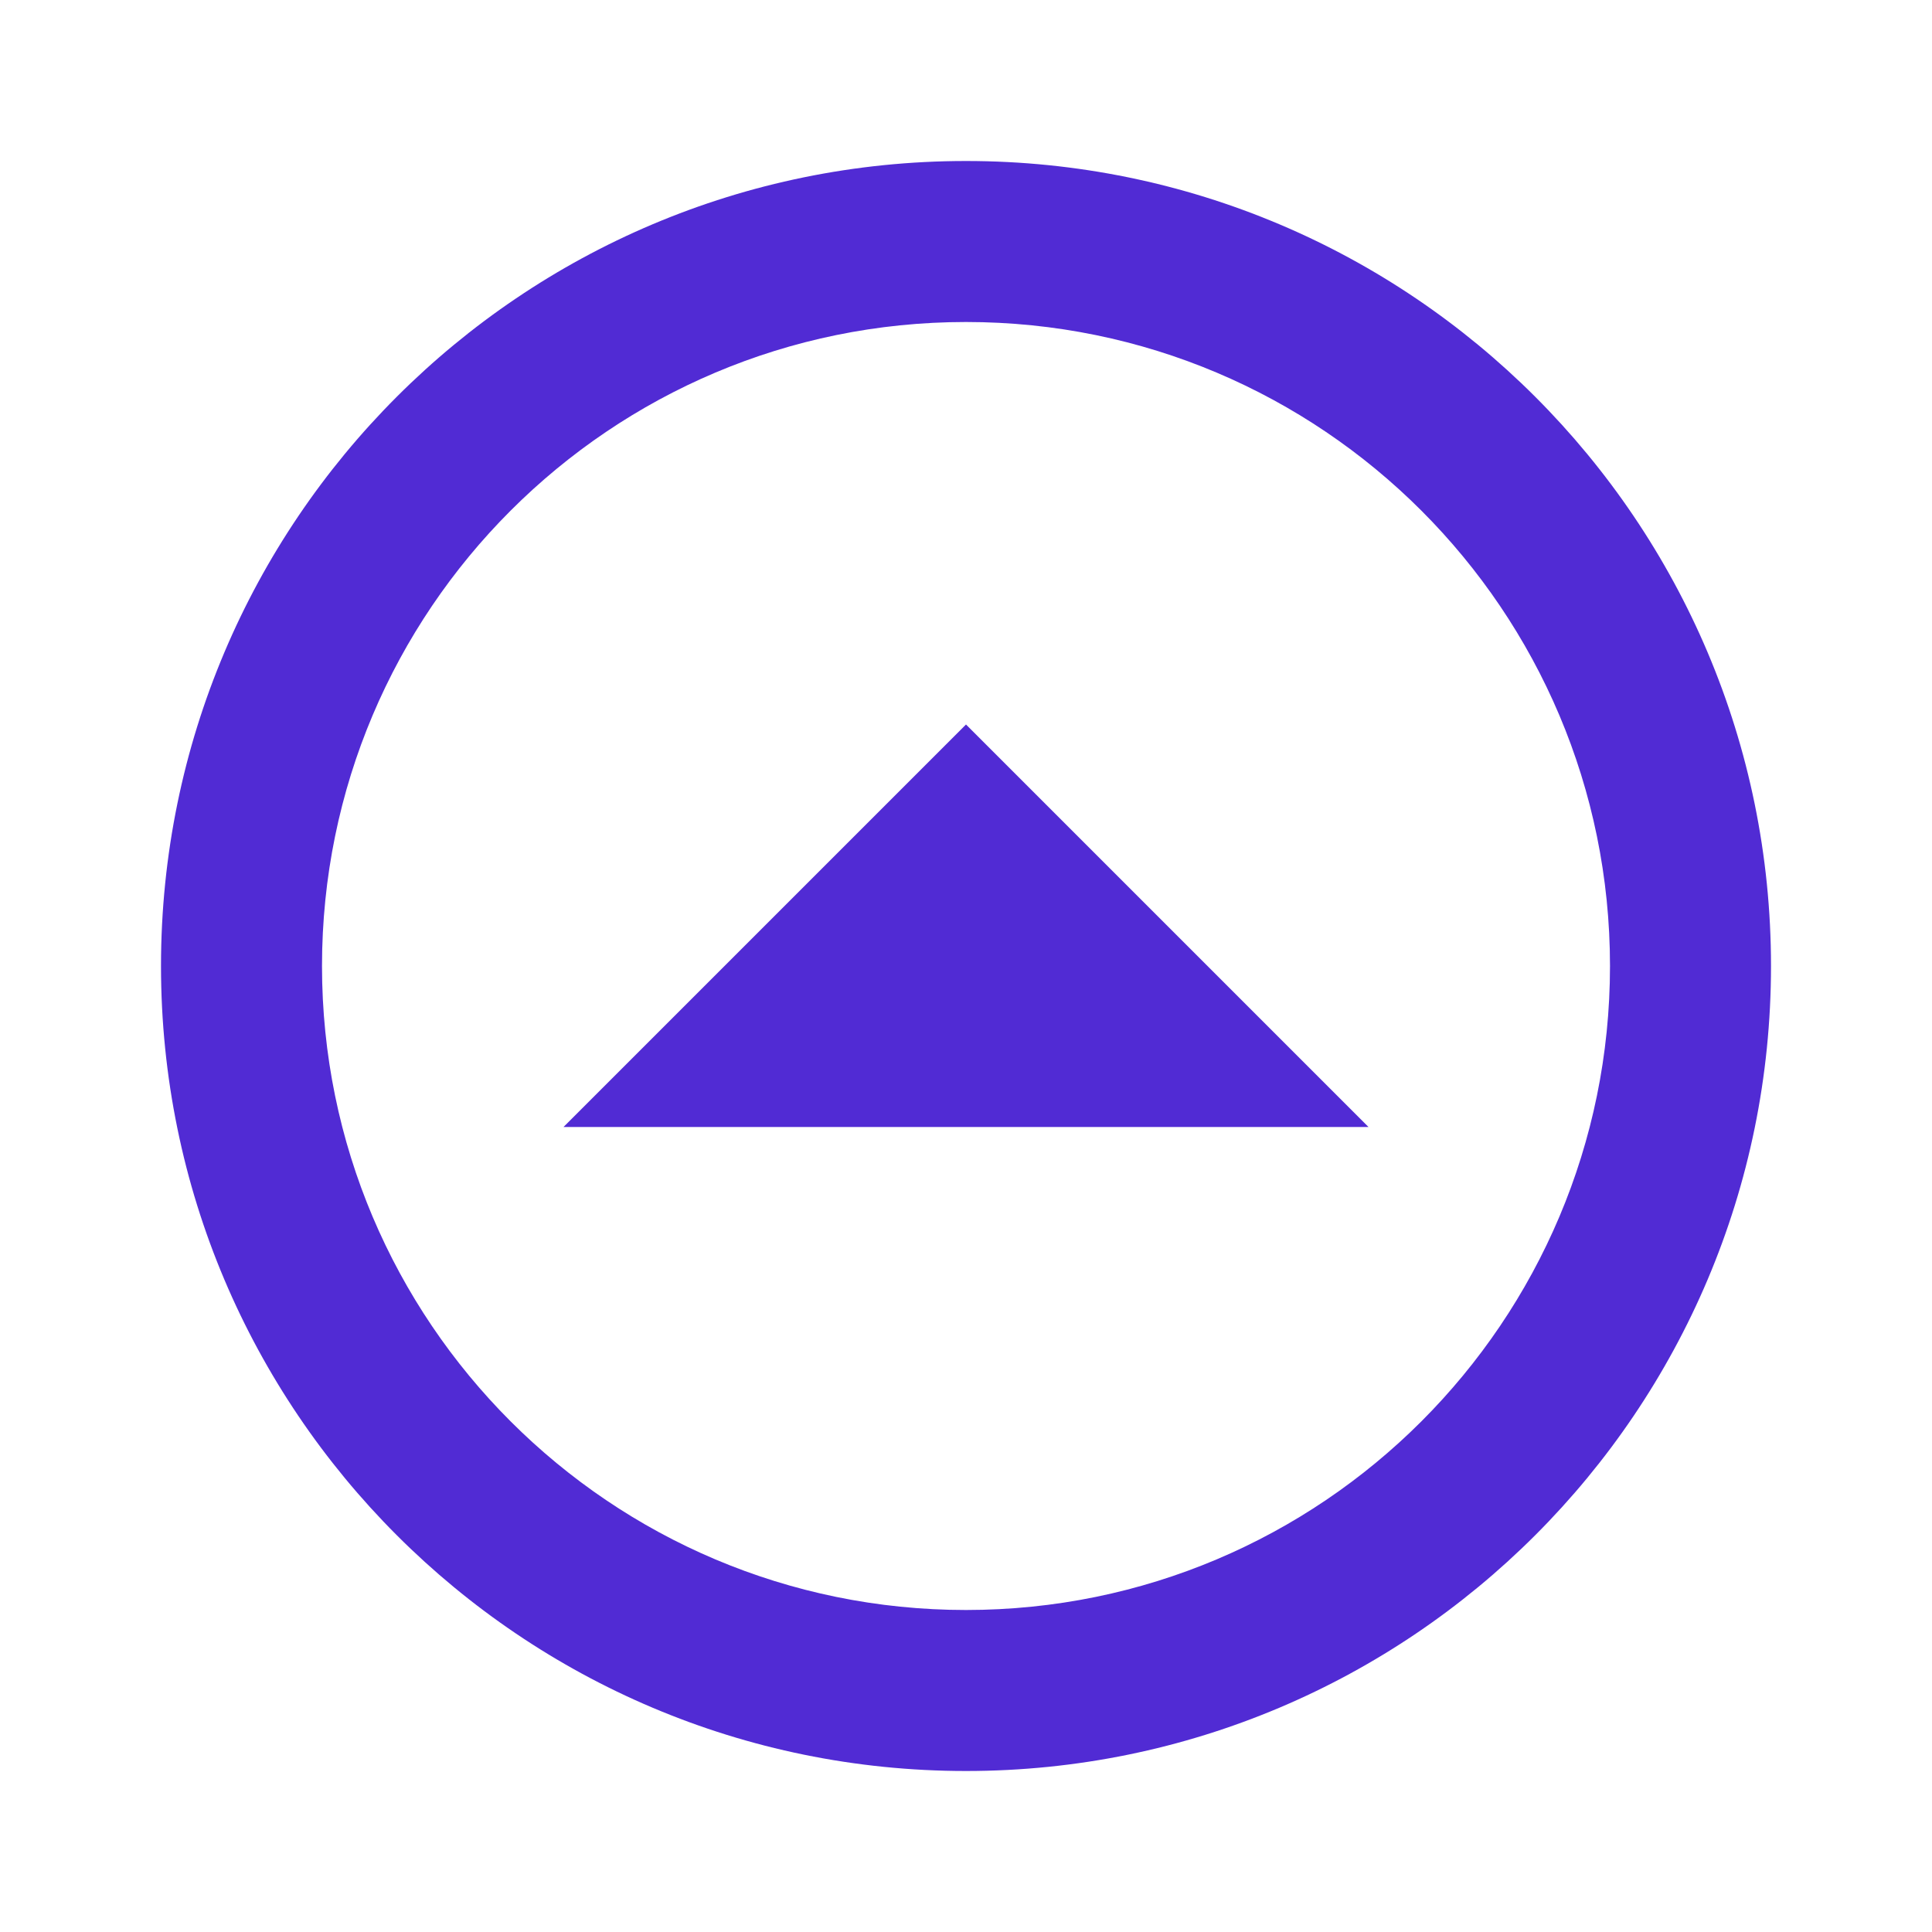
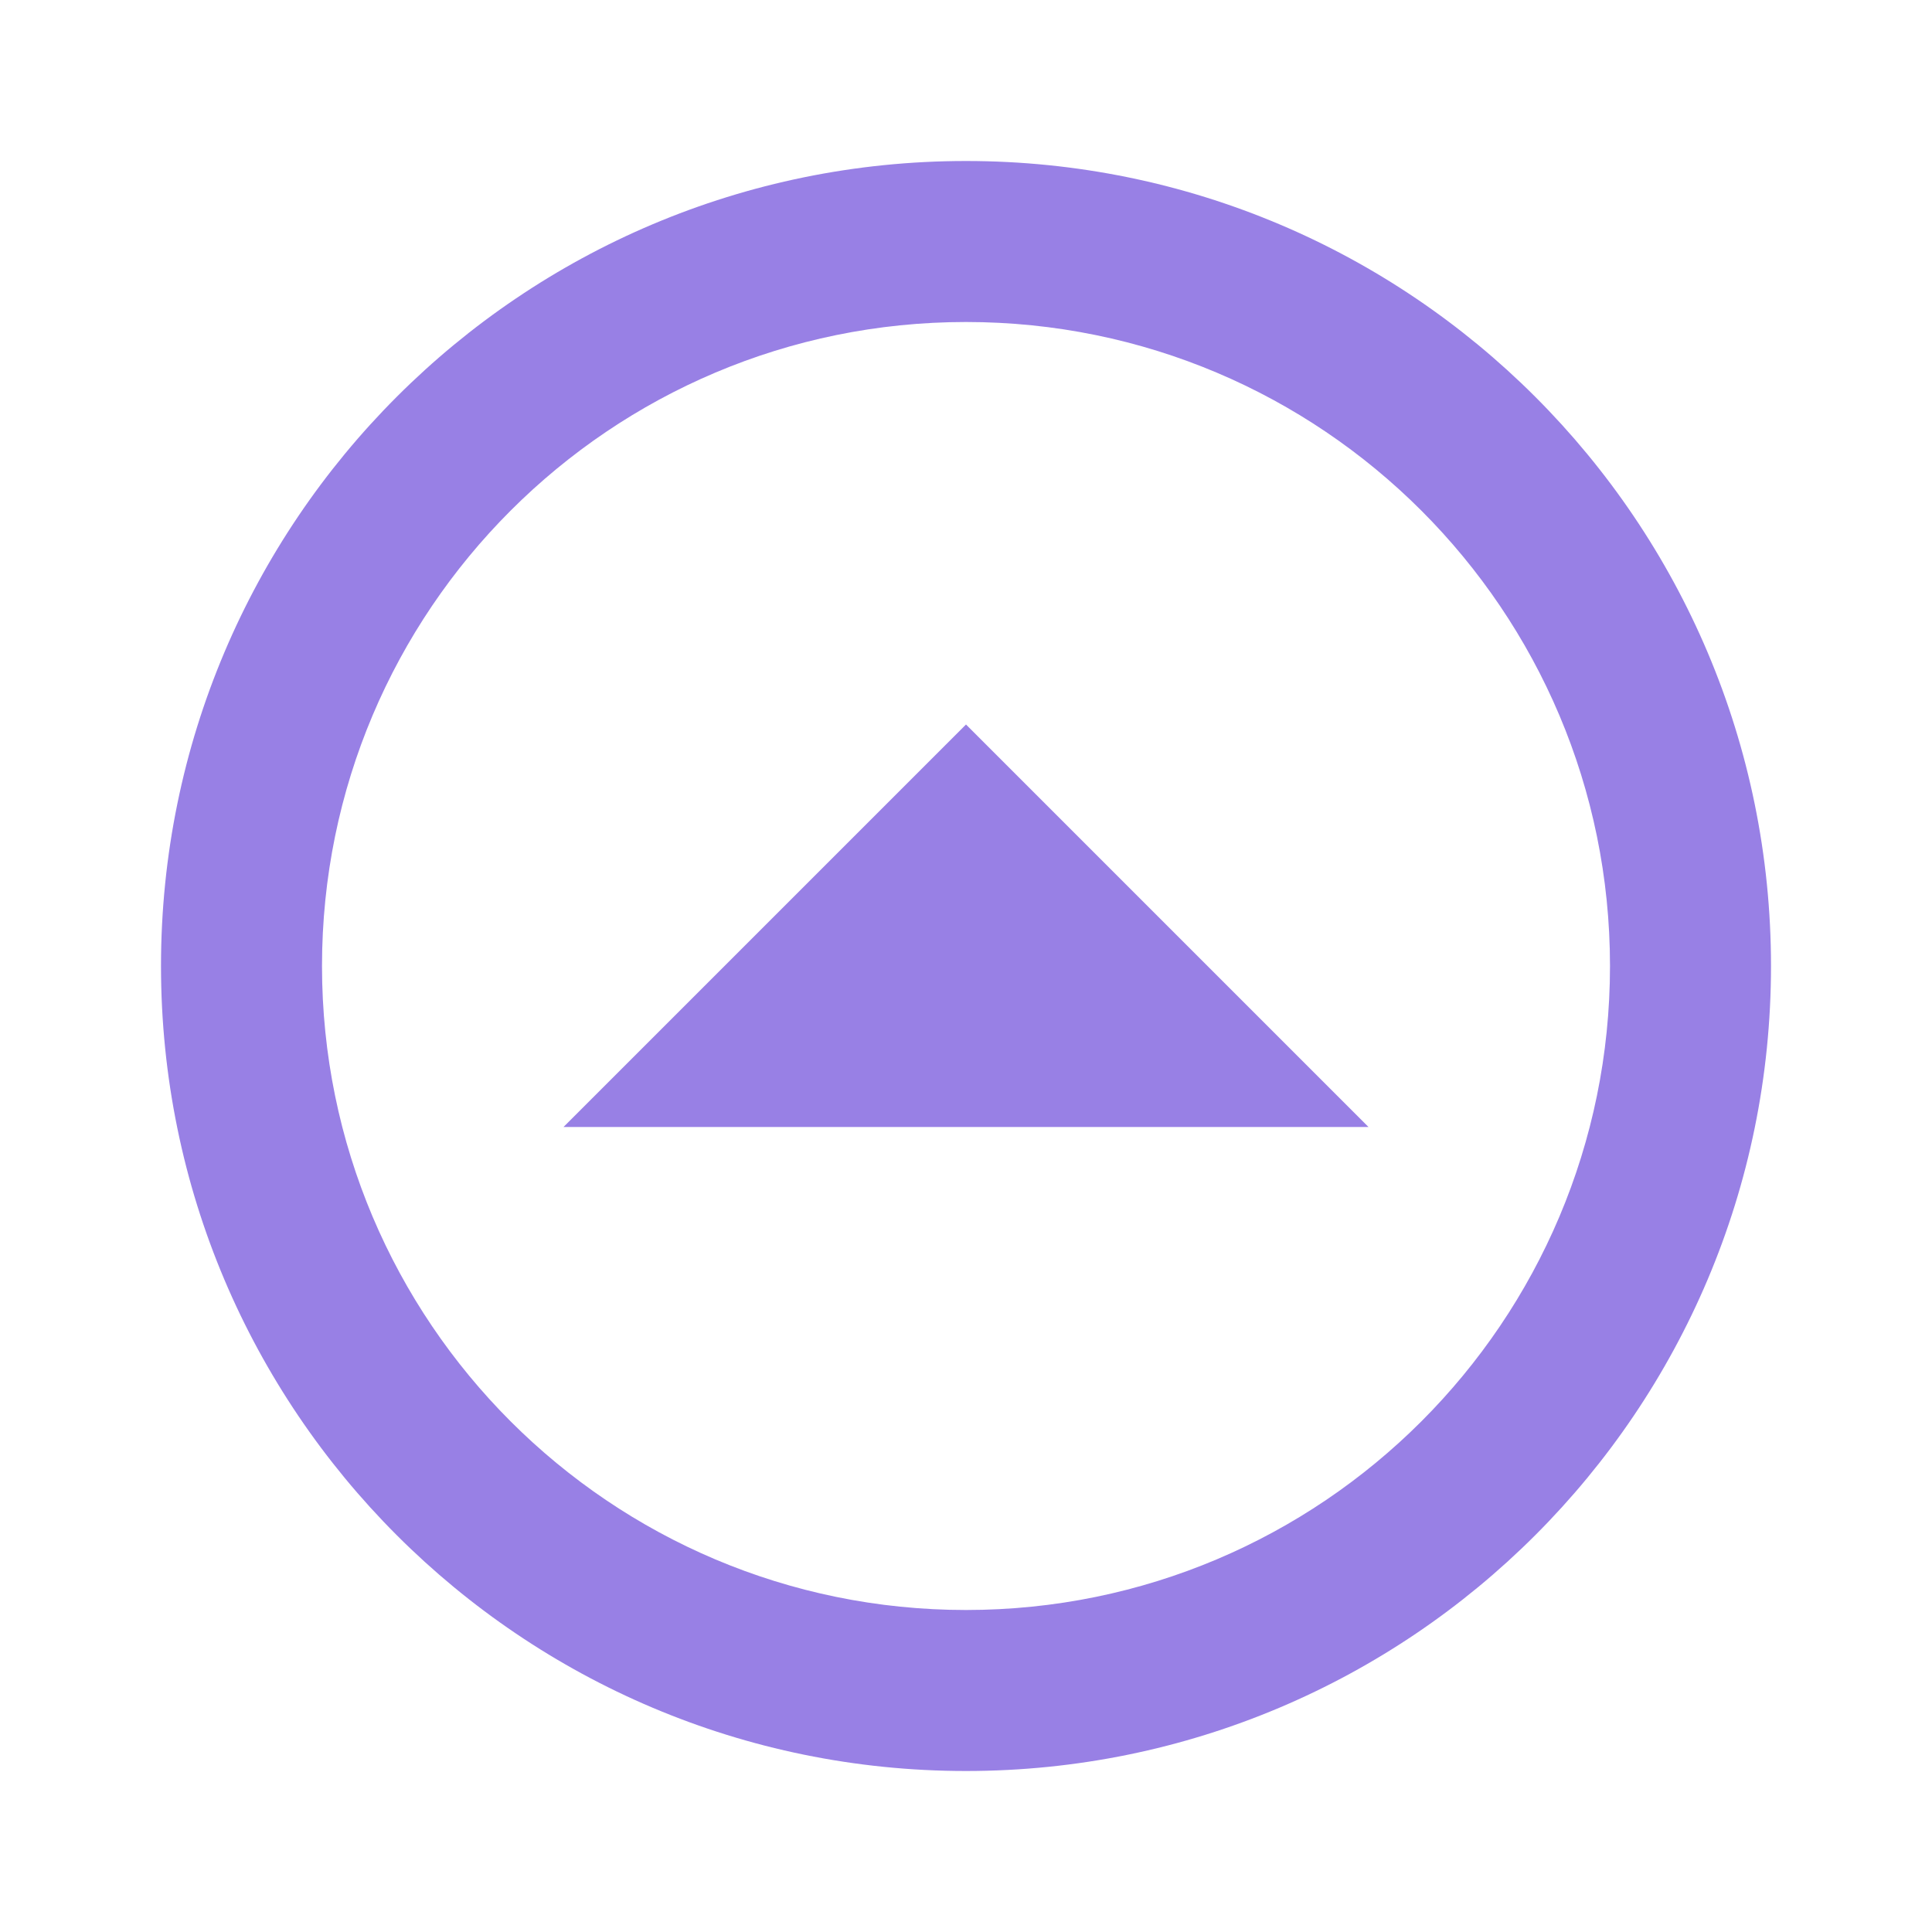
<svg xmlns="http://www.w3.org/2000/svg" viewBox="0 0 24 24">
-   <path d="M12,22A10,10 0 0,0 22,12A10,10 0 0,0 12,2A10,10 0 0,0 2,12A10,10 0 0,0 12,22M12,20A8,8 0 0,1 4,12A8,8 0 0,1 12,4A8,8 0 0,1 20,12A8,8 0 0,1 12,20M17,14L12,9L7,14H17Z" fill="#512BD4" />
+   <path d="M12,22A10,10 0 0,0 22,12A10,10 0 0,0 12,2A10,10 0 0,0 2,12A10,10 0 0,0 12,22M12,20A8,8 0 0,1 4,12A8,8 0 0,1 12,4A8,8 0 0,1 20,12A8,8 0 0,1 12,20M17,14L12,9L7,14H17Z" fill="#9880e5" />
</svg>
